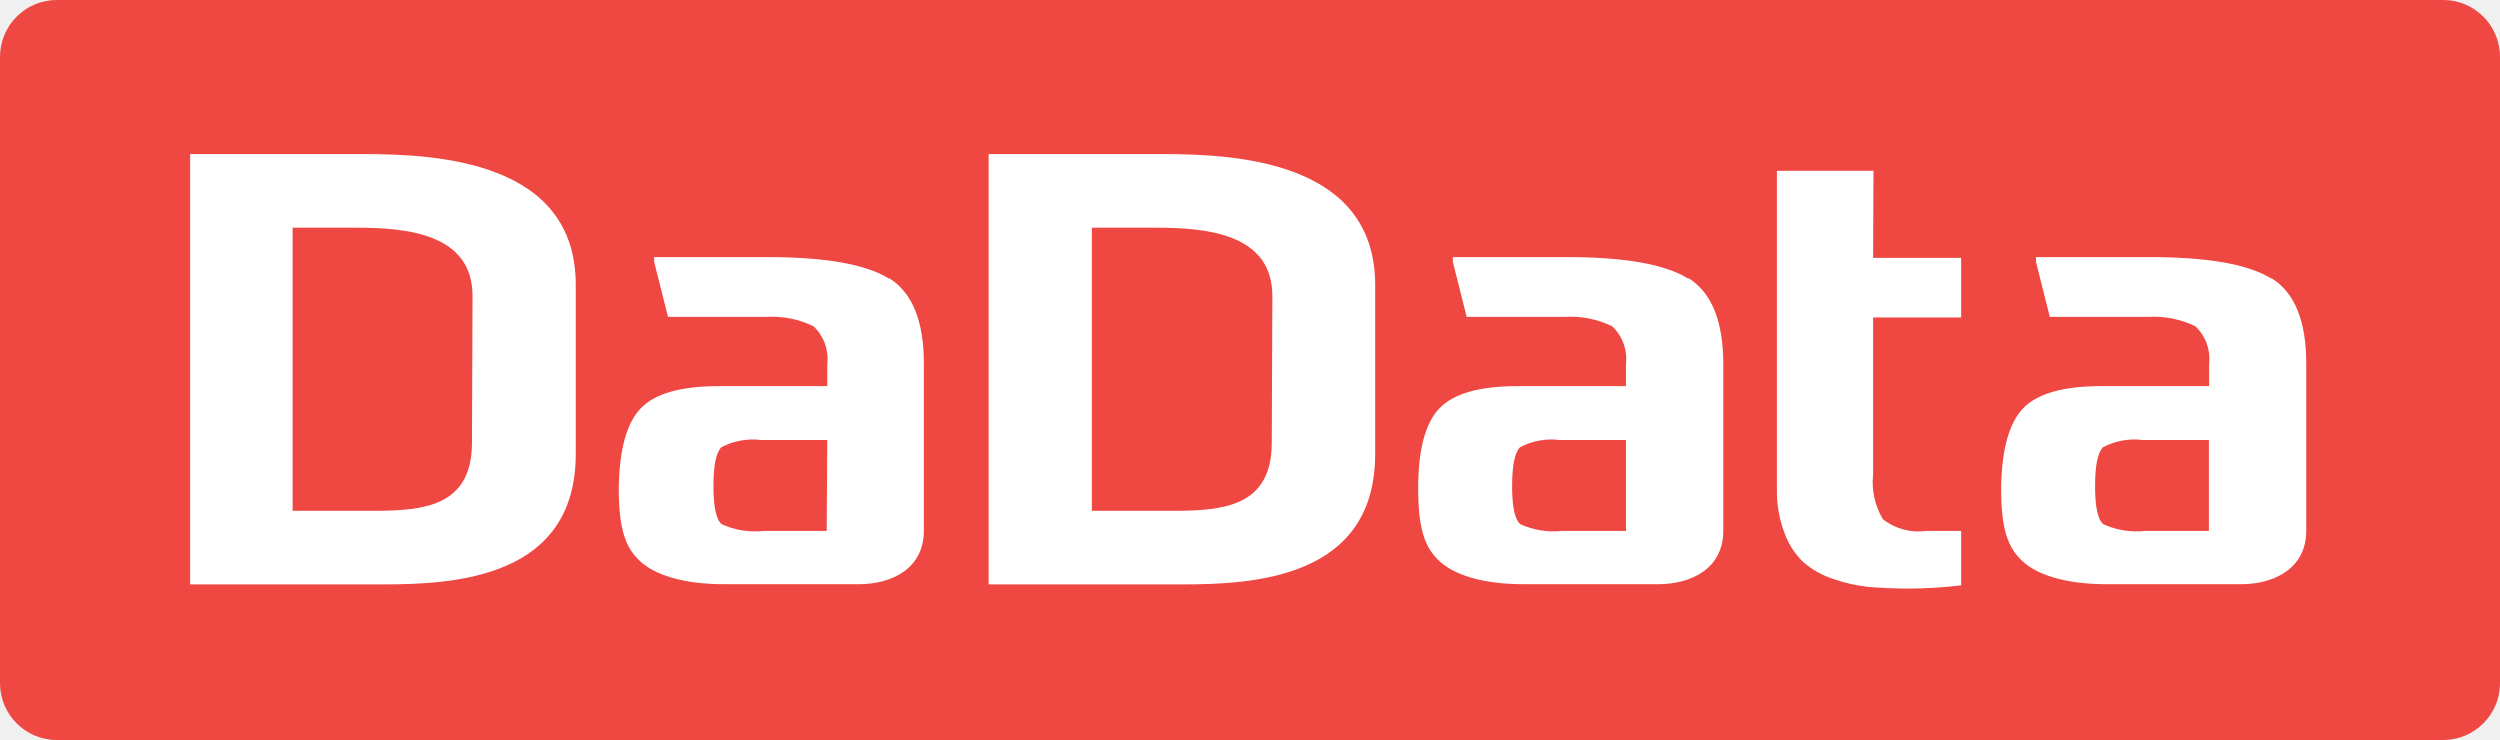
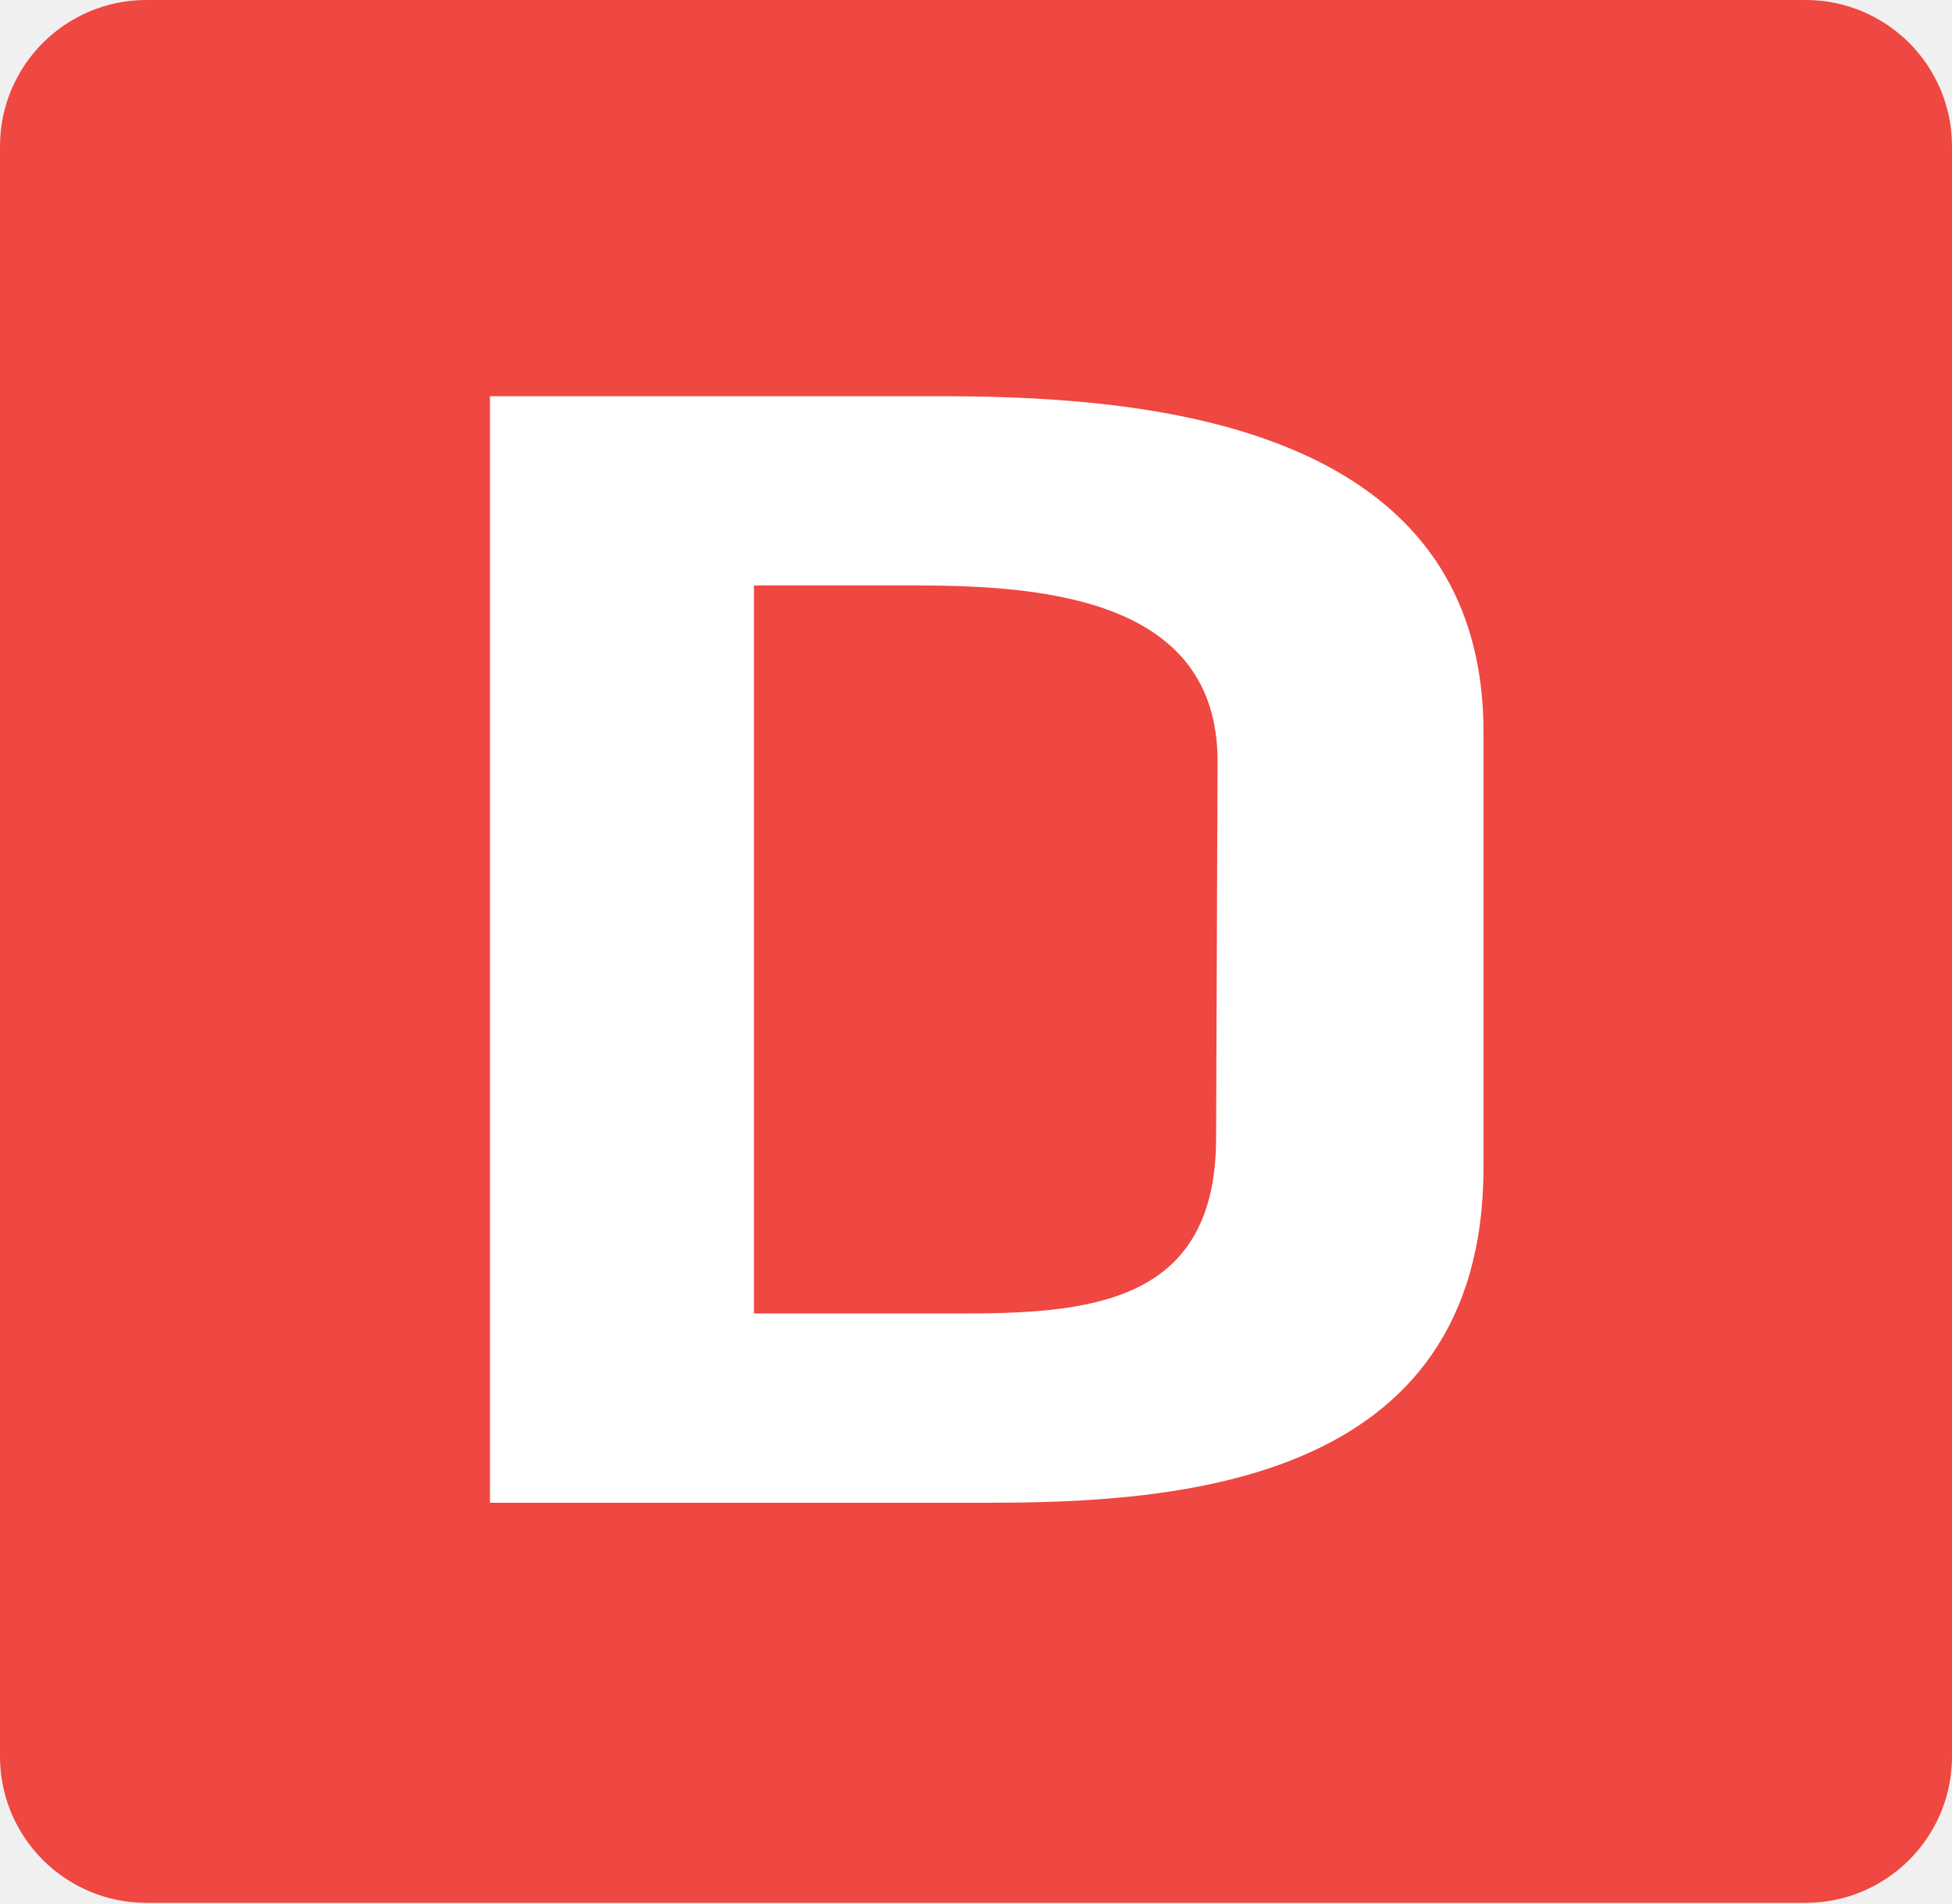
- <svg xmlns="http://www.w3.org/2000/svg" width="500" height="148">
-   <path d="M500 74v62.615c0 6.288-5.087 11.385-11.364 11.385H11.364C5.087 148 0 142.903 0 136.615V11.385C0 5.097 5.087 0 11.364 0h477.272C494.913 0 500 5.097 500 11.385z" fill="#ef4741" />
-   <path d="M232.5 30.814h-34.773v86.068h38.75c14.546 0 38.561-1.328 38.561-26.109V56.961C275 32.143 247.045 30.814 232.5 30.814zm21.856 57.682c0 12.41-9.015 13.662-19.28 13.662h-16.705v-56.62h12.841c10.265 0 23.258 1.253 23.258 13.662zM72.538 30.814H38.03v86.068h38.561c14.545 0 38.561-1.328 38.561-26.109V56.961c0-24.818-27.879-26.147-42.5-26.147zm21.856 57.682c0 12.41-9.015 13.662-19.28 13.662H58.523v-56.62H71.25c10.265 0 23.258 1.253 23.258 13.662zm280.303-54.342h-19.318v63.488a23.92 23.92 0 0 0 1.515 8.956c.792 2.216 2.091 4.216 3.788 5.844 1.742 1.499 3.761 2.634 5.947 3.34a31.05 31.05 0 0 0 7.007 1.593c2.247.202 4.875.315 7.879.342 3.583-.004 7.163-.22 10.72-.645v-10.891h-6.894c-1.538.216-3.106.125-4.61-.274s-2.909-1.093-4.14-2.041a14.41 14.41 0 0 1-1.97-8.956V63.488h17.614V51.572h-17.614zm79.545 21.555c-4.594-2.884-12.803-4.315-24.621-4.288h-22.424v.948l2.765 11.005h19.659a18.91 18.91 0 0 1 9.47 1.898c1.011.964 1.788 2.155 2.261 3.472s.633 2.729.466 4.118v4.364h-21.591c-7.575 0-12.776 1.48-15.606 4.44s-4.291 8.284-4.394 15.976c0 8.387 1.402 11.916 4.243 14.572s8.333 4.63 16.969 4.63h26.743c6.666 0 13.068-3.15 13.068-10.701V72.71c0-8.474-2.299-14.155-6.894-17.039zm-12.462 50.472h-12.689a16.13 16.13 0 0 1-8.409-1.329c-1.11-.884-1.667-3.415-1.667-7.589s.53-6.782 1.591-7.818c2.439-1.286 5.22-1.791 7.955-1.442h13.219zM337.614 55.709c-4.595-2.884-12.803-4.315-24.622-4.288h-22.424v.948l2.765 11.005h19.659a18.91 18.91 0 0 1 9.47 1.898 9.03 9.03 0 0 1 2.258 3.472c.473 1.317.632 2.729.469 4.118v4.364h-21.704c-7.576 0-12.777 1.48-15.606 4.44s-4.243 8.284-4.243 15.976c0 8.387 1.402 11.916 4.243 14.572s8.333 4.63 16.97 4.63h26.742c6.704 0 13.068-3.15 13.068-10.701V72.71c-.026-8.474-2.322-14.155-6.894-17.039zm-12.425 50.472H312.5c-2.871.318-5.773-.141-8.409-1.329-1.11-.884-1.667-3.415-1.667-7.589s.531-6.782 1.591-7.818c2.44-1.286 5.22-1.791 7.955-1.442h13.219zM177.765 55.709c-4.595-2.884-12.803-4.315-24.621-4.288h-22.311v.948l2.765 11.005h19.66a18.91 18.91 0 0 1 9.469 1.898 9.03 9.03 0 0 1 2.258 3.472 9.08 9.08 0 0 1 .47 4.118v4.364H143.75c-7.576 0-12.777 1.48-15.606 4.44s-4.292 8.284-4.394 15.976c0 8.387 1.402 11.916 4.242 14.572s8.334 4.63 16.97 4.63h26.743c6.704 0 13.068-3.15 13.068-10.701V72.71c0-8.474-2.3-14.155-6.894-17.039zm-12.424 50.472h-12.576c-2.871.318-5.773-.141-8.409-1.329-1.11-.884-1.667-3.415-1.667-7.589s.531-6.782 1.591-7.818a13.43 13.43 0 0 1 7.955-1.442h13.22z" fill="#fff" />
+ <svg xmlns="http://www.w3.org/2000/svg" xmlns:xlink="http://www.w3.org/1999/xlink" viewBox="0 0 512 499.500" version="1.1">
+   <g id="Canvas" transform="matrix(12.8 0 0 12.8 1267.2 2342.4)">
+     <g id="dadata-logo">
+       <g id="Rectangle">
+         <use xlink:href="#path0_fill" transform="translate(-99 -183)" fill="#EF4741" />
+       </g>
+       <g id="Vector">
+         <use xlink:href="#path1_fill" transform="translate(-88.96 -174.88)" fill="#FFFFFF" />
+       </g>
+     </g>
+   </g>
+   <defs>
+     <path id="path0_fill" d="M 0 3C 0 1.343 1.343 0 3 0L 37 0C 38.657 0 40 1.343 40 3L 40 36C 40 37.657 38.657 39 37 39L 3 39C 1.343 39 0 37.657 0 36L 0 3Z" />
+     <path id="path1_fill" d="M 9.11 0L 0 0L 0 22.68L 10.18 22.68C 14.02 22.68 20.36 22.33 20.36 15.8L 20.36 6.89C 20.36 0.35 13 0 9.14 0L 9.11 0ZM 14.88 15.2C 14.88 18.47 12.5 18.8 9.79 18.8L 5.41 18.8L 5.41 3.88L 8.77 3.88C 11.48 3.88 14.91 4.21 14.91 7.48L 14.88 15.2Z" />
+   </defs>
</svg>
